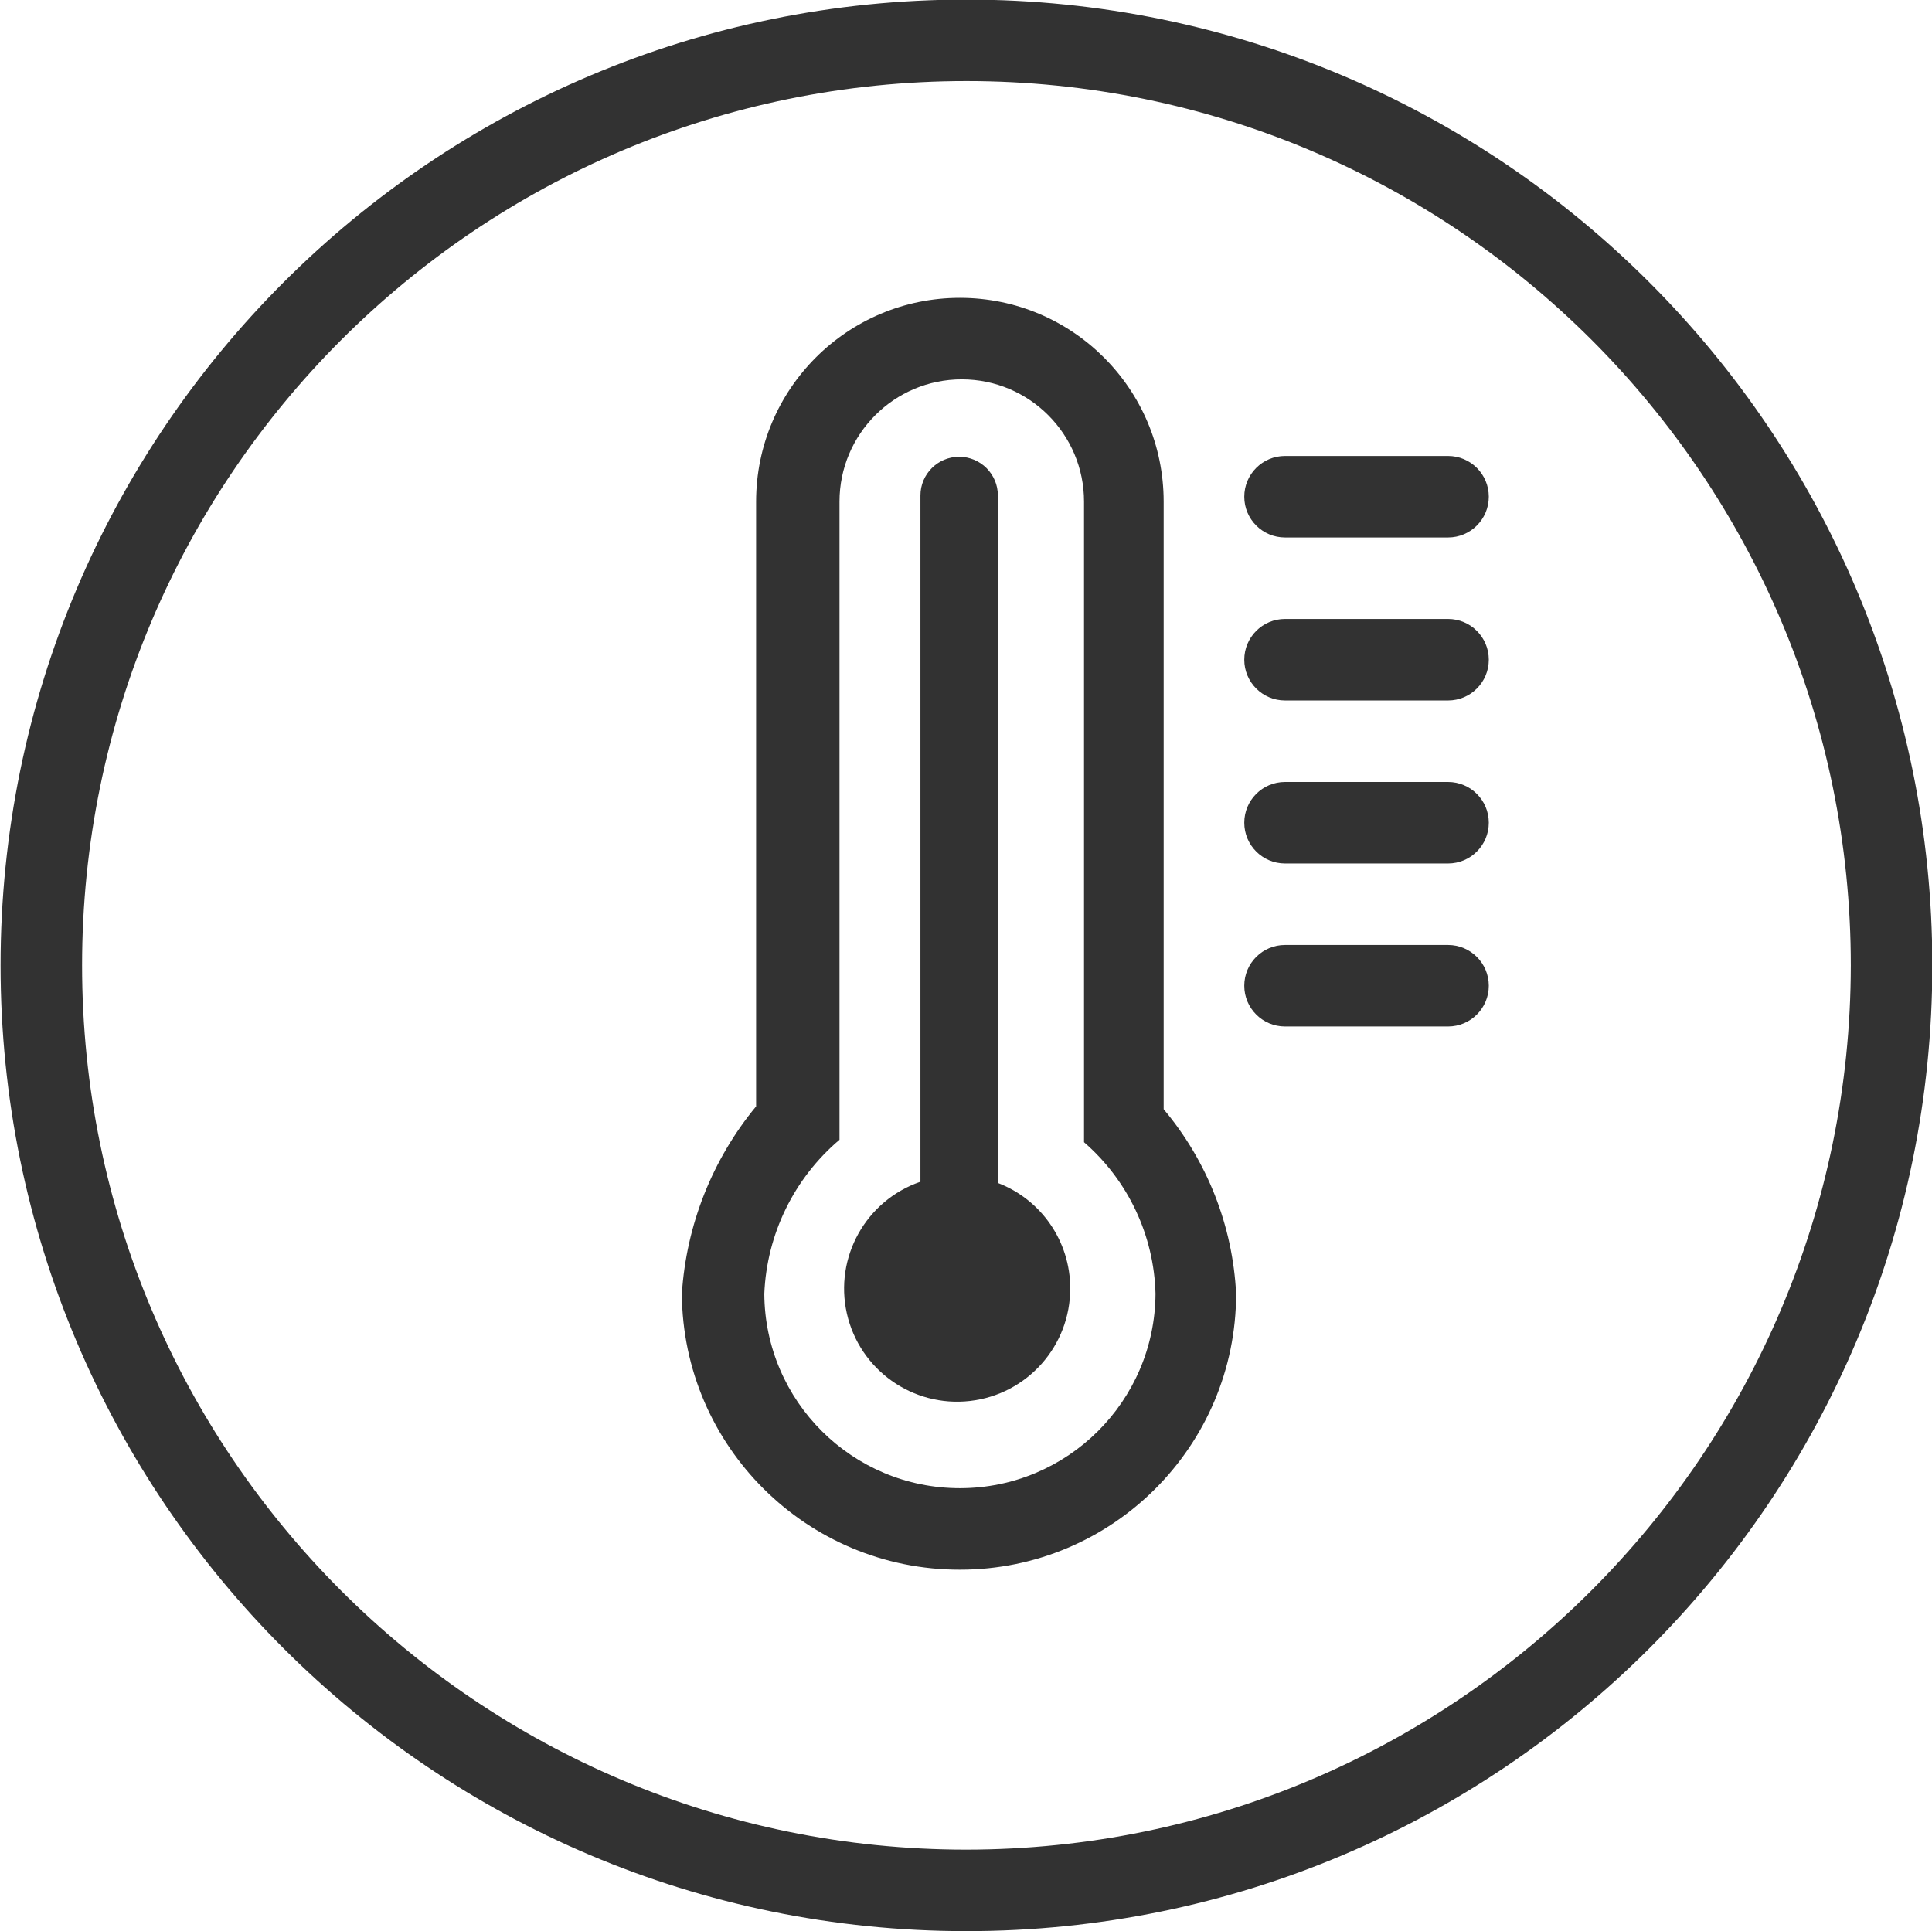
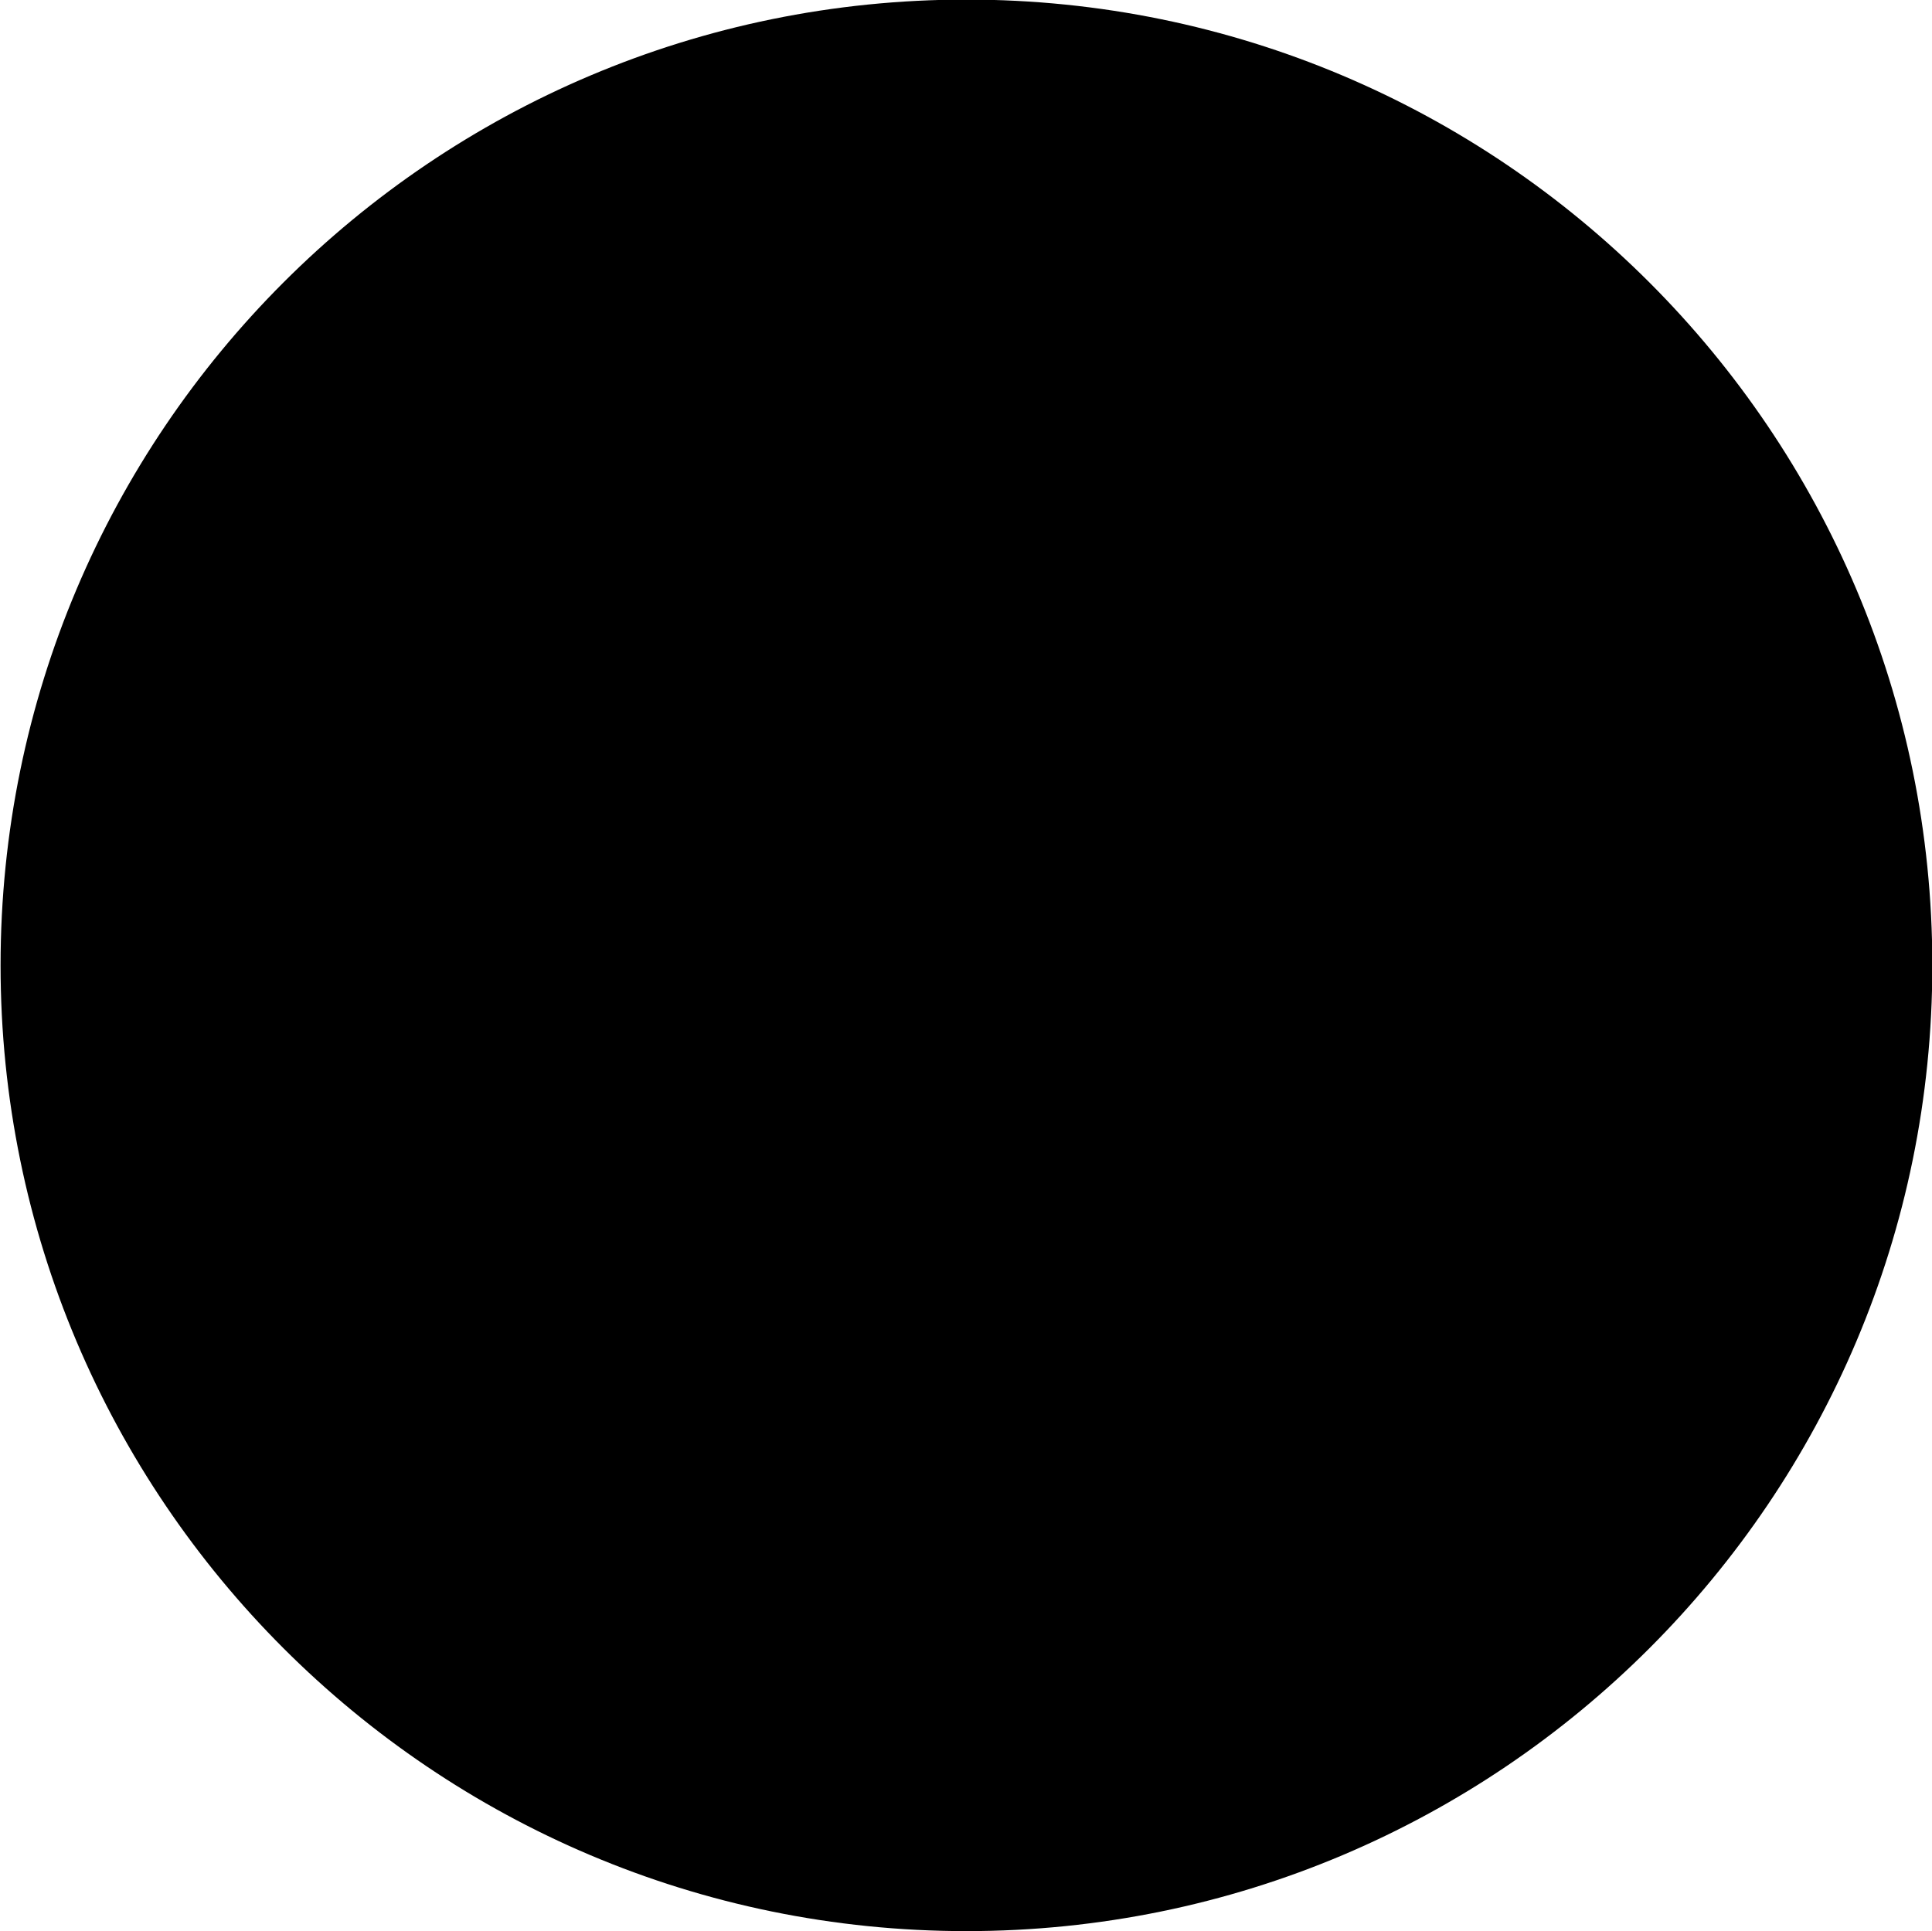
<svg xmlns="http://www.w3.org/2000/svg" width="47.406" height="47.38" viewBox="0 0 47.406 47.38">
-   <defs>
-     <style>
-       .cls-1 {
-         fill: #323232;
-         fill-rule: evenodd;
-       }
-     </style>
-   </defs>
-   <path id="Градусник" class="cls-1" d="M637.023,1498.33a6.814,6.814,0,0,1-6.823-6.77,8.038,8.038,0,0,1,1.822-4.6v-14.84a5,5,0,0,1,10,0v14.91a7.629,7.629,0,0,1,1.778,4.53A6.775,6.775,0,0,1,637.023,1498.33Zm0-2a4.8,4.8,0,0,1-4.8-4.77,5.237,5.237,0,0,1,1.845-3.78v-15.66a3,3,0,0,1,6,0v15.72a5.092,5.092,0,0,1,1.754,3.72A4.8,4.8,0,0,1,637.023,1496.33Zm2.706-4.91a2.774,2.774,0,1,1-3.675-2.61v-16.84a0.949,0.949,0,0,1,1.9,0v16.87A2.765,2.765,0,0,1,639.729,1491.42ZM645,1475h4a1,1,0,0,1,0,2h-4A1,1,0,0,1,645,1475Zm0-4h4a1,1,0,0,1,0,2h-4A1,1,0,0,1,645,1471Zm0,8h4a1,1,0,0,1,0,2h-4A1,1,0,0,1,645,1479Zm0,4h4a1,1,0,0,1,0,2h-4A1,1,0,0,1,645,1483Zm-7.817-23.2a23.7,23.7,0,1,1-23.7,23.7A23.7,23.7,0,0,1,637.183,1459.8Zm0,45.4a21.7,21.7,0,1,1,21.7-21.7A21.722,21.722,0,0,1,637.183,1505.2Z" transform="translate(-613.469 -1459.81)" />
+   <path class="svg-features" d="M637.023,1498.33a6.814,6.814,0,0,1-6.823-6.77,8.038,8.038,0,0,1,1.822-4.6v-14.84a5,5,0,0,1,10,0v14.91a7.629,7.629,0,0,1,1.778,4.53A6.775,6.775,0,0,1,637.023,1498.33Zm0-2a4.8,4.8,0,0,1-4.8-4.77,5.237,5.237,0,0,1,1.845-3.78v-15.66a3,3,0,0,1,6,0v15.72a5.092,5.092,0,0,1,1.754,3.72A4.8,4.8,0,0,1,637.023,1496.33Zm2.706-4.91a2.774,2.774,0,1,1-3.675-2.61v-16.84a0.949,0.949,0,0,1,1.9,0v16.87A2.765,2.765,0,0,1,639.729,1491.42ZM645,1475h4a1,1,0,0,1,0,2h-4A1,1,0,0,1,645,1475Zm0-4h4a1,1,0,0,1,0,2h-4A1,1,0,0,1,645,1471Zm0,8h4a1,1,0,0,1,0,2h-4A1,1,0,0,1,645,1479Zm0,4h4a1,1,0,0,1,0,2h-4A1,1,0,0,1,645,1483Zm-7.817-23.2a23.7,23.7,0,1,1-23.7,23.7A23.7,23.7,0,0,1,637.183,1459.8Zm0,45.4a21.7,21.7,0,1,1,21.7-21.7A21.722,21.722,0,0,1,637.183,1505.2Z" transform="translate(-613.469 -1459.81)" />
</svg>
